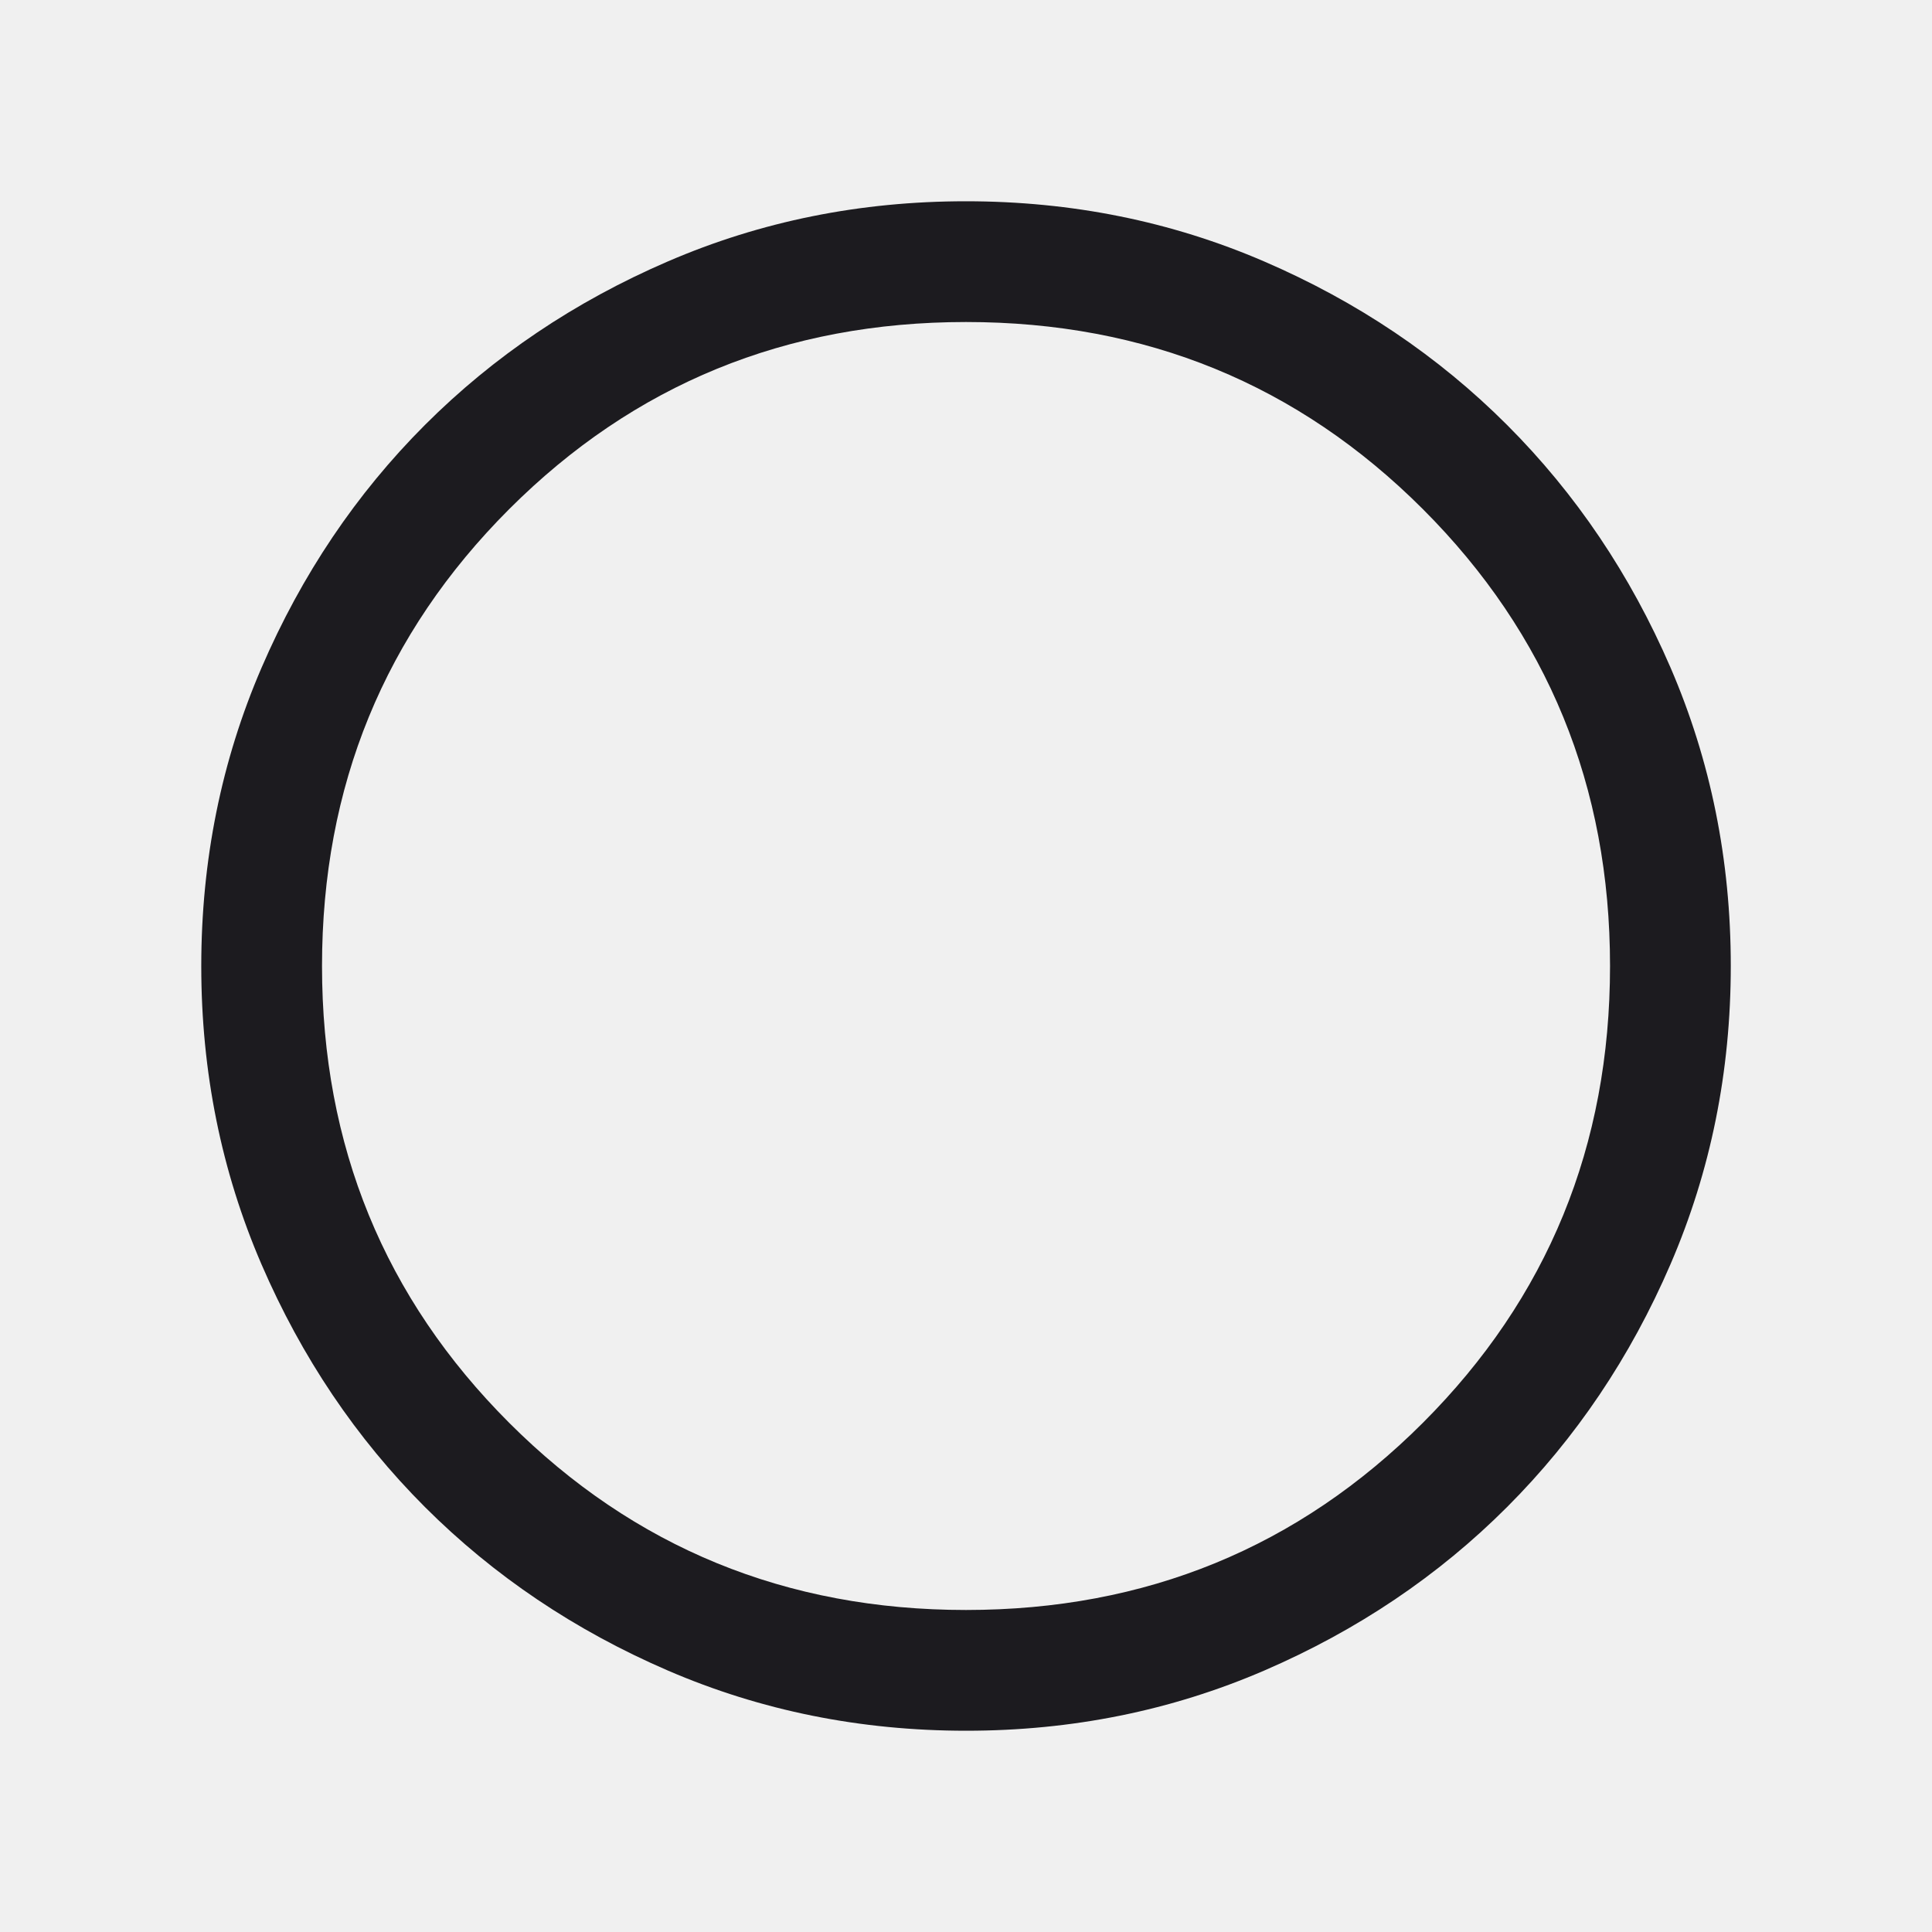
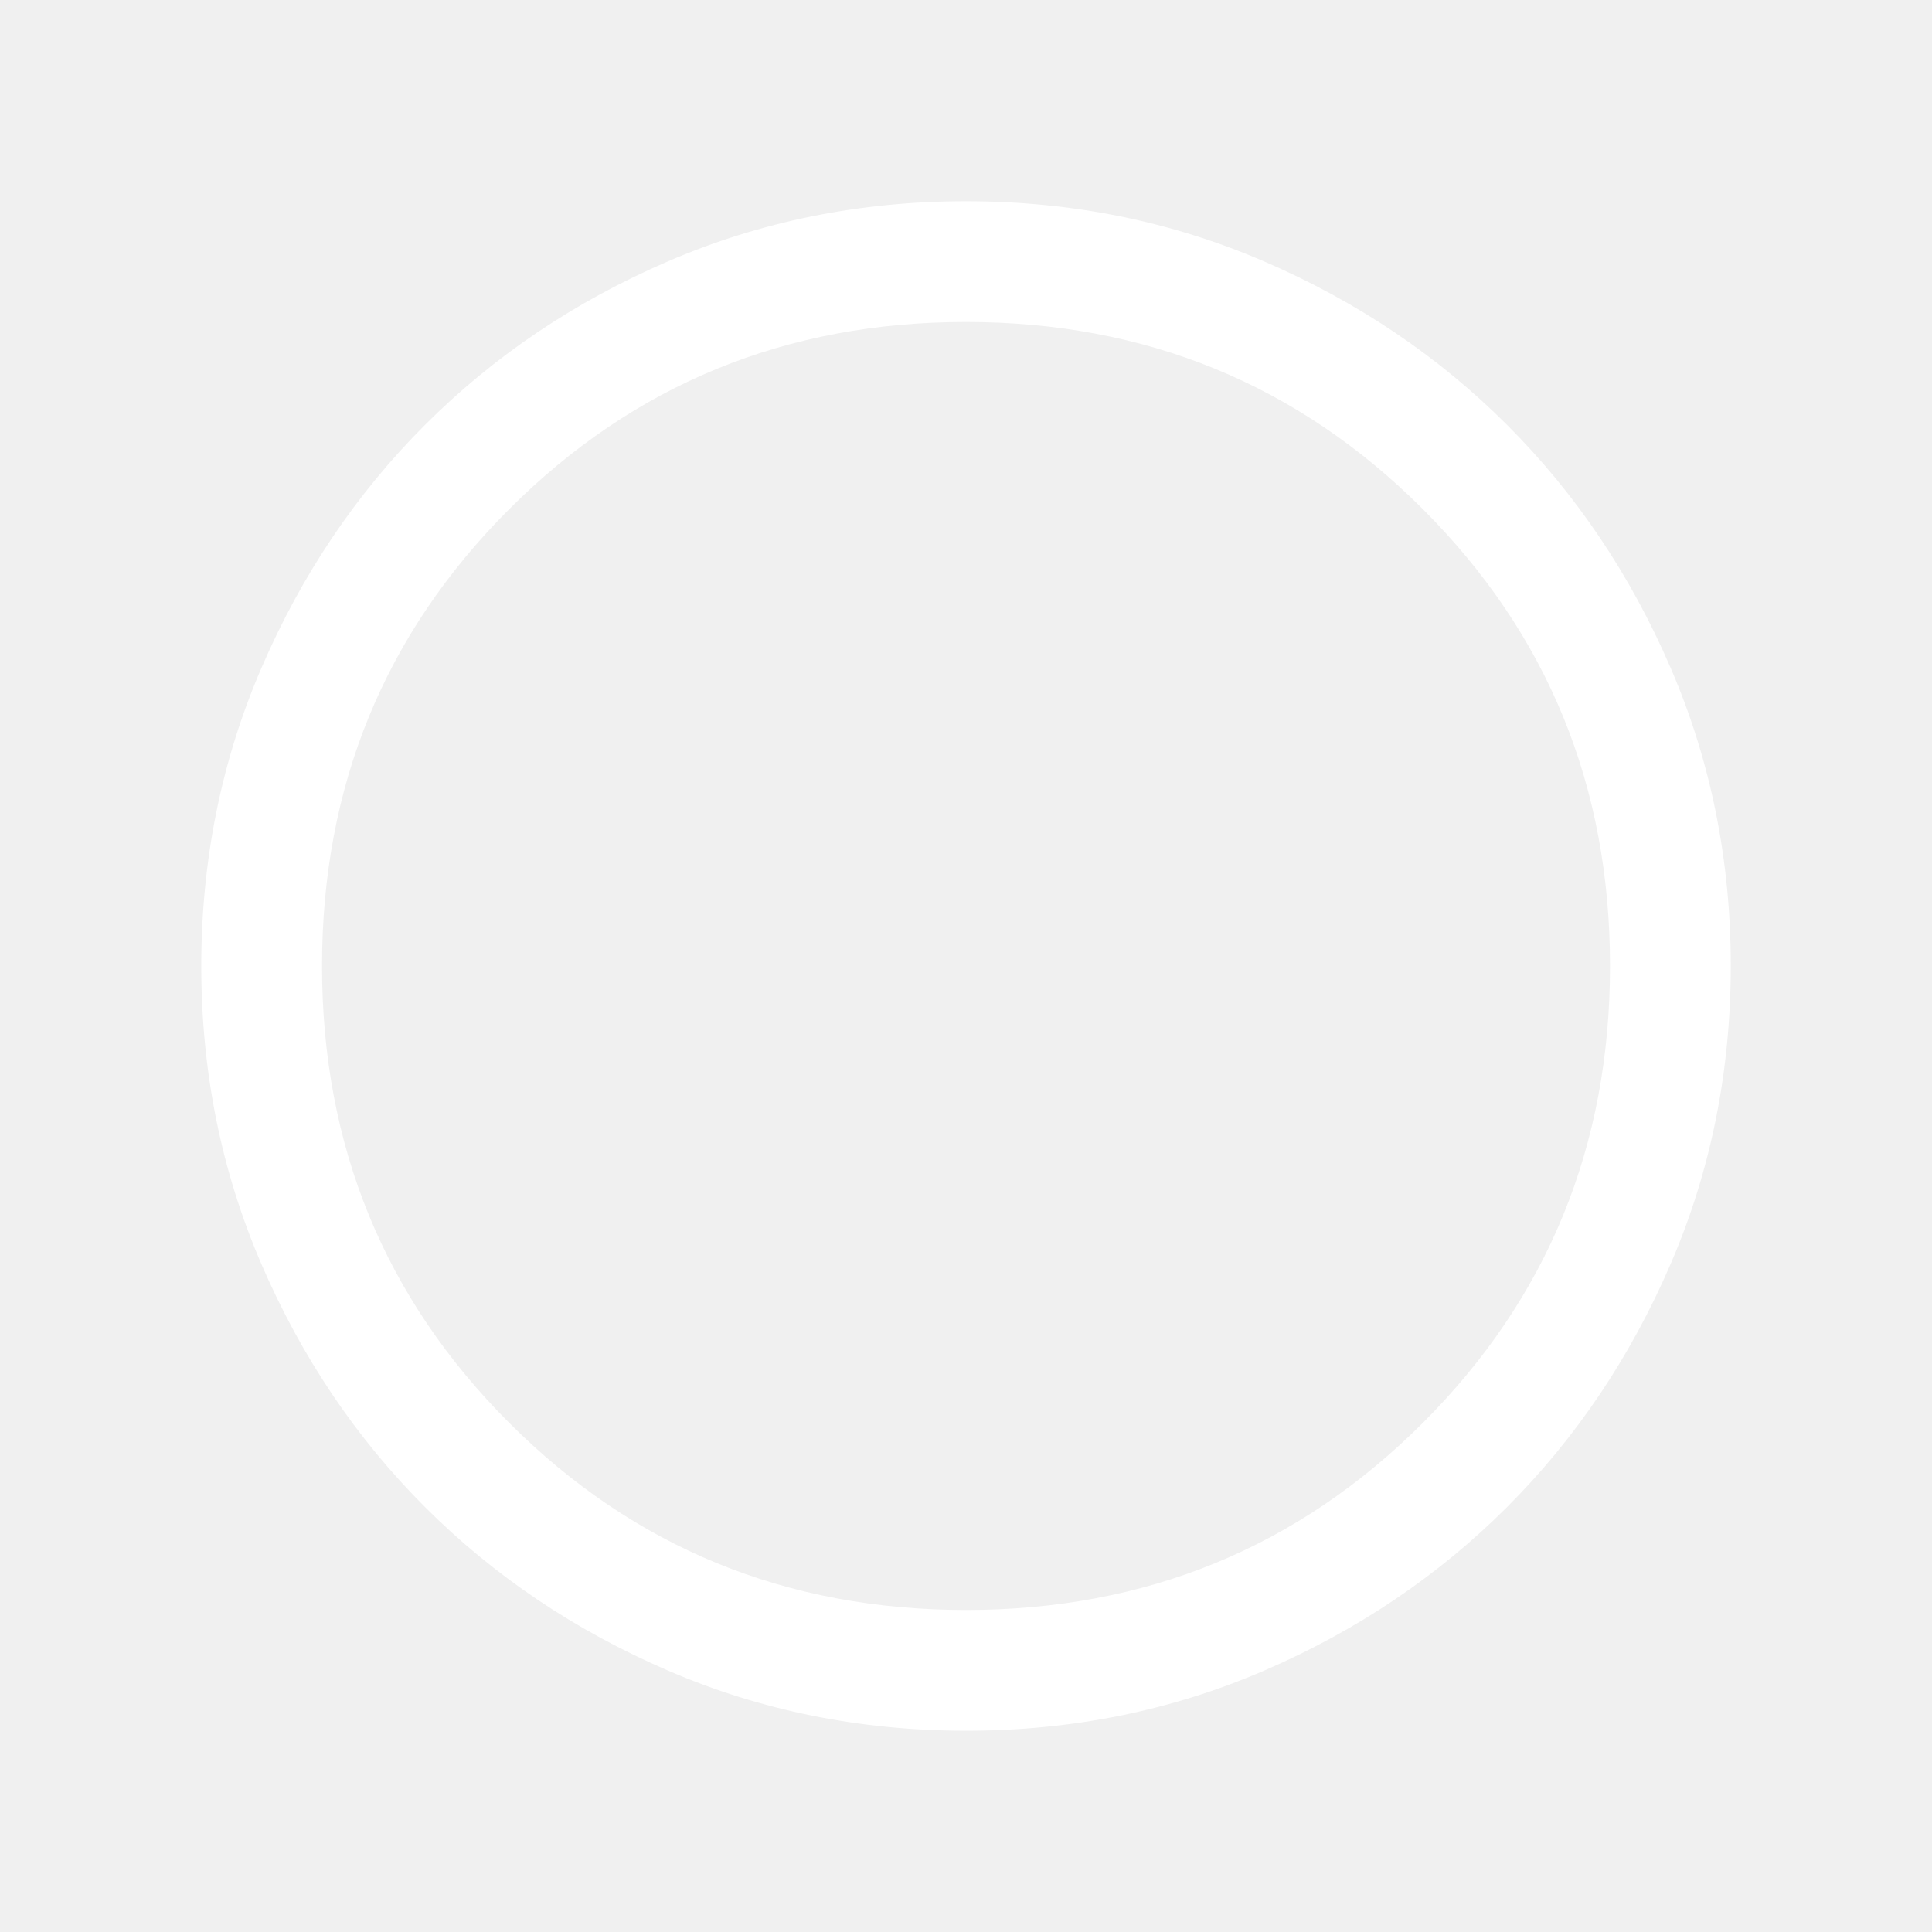
- <svg xmlns="http://www.w3.org/2000/svg" width="40" height="40" viewBox="0 0 40 40" fill="none">
-   <mask id="mask0_237_227" style="mask-type:alpha" maskUnits="userSpaceOnUse" x="0" y="0" width="40" height="40">
-     <rect width="40" height="40" fill="#D9D9D9" />
+ <svg xmlns="http://www.w3.org/2000/svg" width="50" height="50" viewBox="0 0 50 50" fill="none">
+   <mask id="mask0_237_227" style="mask-type:alpha" maskUnits="userSpaceOnUse" x="0" y="0" width="50" height="50">
+     <rect width="50" height="50" fill="#D9D9D9" />
  </mask>
  <g mask="url(#mask0_237_227)">
-     <path d="M20.003 35.833C17.813 35.833 15.755 35.418 13.828 34.587C11.901 33.755 10.225 32.627 8.799 31.203C7.374 29.778 6.246 28.103 5.414 26.177C4.583 24.25 4.167 22.192 4.167 20.003C4.167 17.813 4.583 15.754 5.414 13.827C6.245 11.9 7.373 10.224 8.797 8.799C10.222 7.374 11.898 6.245 13.824 5.414C15.75 4.582 17.808 4.167 19.997 4.167C22.187 4.167 24.246 4.582 26.173 5.413C28.1 6.244 29.776 7.372 31.201 8.797C32.626 10.222 33.755 11.897 34.587 13.823C35.418 15.749 35.834 17.807 35.834 19.997C35.834 22.187 35.418 24.245 34.587 26.172C33.756 28.099 32.628 29.775 31.203 31.201C29.779 32.626 28.103 33.754 26.177 34.586C24.251 35.417 22.193 35.833 20.003 35.833ZM20 33.333C23.723 33.333 26.875 32.041 29.459 29.458C32.042 26.875 33.334 23.722 33.334 20C33.334 16.278 32.042 13.125 29.459 10.541C26.875 7.958 23.723 6.667 20 6.667C16.278 6.667 13.125 7.958 10.542 10.541C7.959 13.125 6.667 16.278 6.667 20C6.667 23.722 7.959 26.875 10.542 29.458C13.125 32.041 16.278 33.333 20 33.333Z" fill="#1C1B1F" />
+     <path d="M25.004 44.791C22.267 44.791 19.694 44.272 17.285 43.233C14.876 42.194 12.781 40.784 11 39.003C9.218 37.222 7.807 35.128 6.768 32.721C5.729 30.313 5.209 27.741 5.209 25.003C5.209 22.266 5.728 19.693 6.767 17.284C7.806 14.875 9.216 12.78 10.997 10.999C12.778 9.217 14.872 7.806 17.28 6.767C19.688 5.728 22.26 5.208 24.997 5.208C27.735 5.208 30.308 5.727 32.716 6.766C35.125 7.805 37.22 9.215 39.002 10.996C40.783 12.777 42.194 14.871 43.233 17.279C44.273 19.686 44.792 22.259 44.792 24.996C44.792 27.733 44.273 30.307 43.234 32.715C42.195 35.124 40.785 37.219 39.004 39.001C37.223 40.782 35.129 42.193 32.721 43.233C30.314 44.272 27.741 44.791 25.004 44.791ZM25.001 41.666C29.653 41.666 33.594 40.052 36.824 36.823C40.053 33.593 41.667 29.652 41.667 25C41.667 20.347 40.053 16.406 36.824 13.177C33.594 9.948 29.653 8.333 25.001 8.333C20.348 8.333 16.407 9.948 13.178 13.177C9.949 16.406 8.334 20.347 8.334 25C8.334 29.652 9.949 33.593 13.178 36.823C16.407 40.052 20.348 41.666 25.001 41.666Z" fill="white" />
  </g>
</svg>
